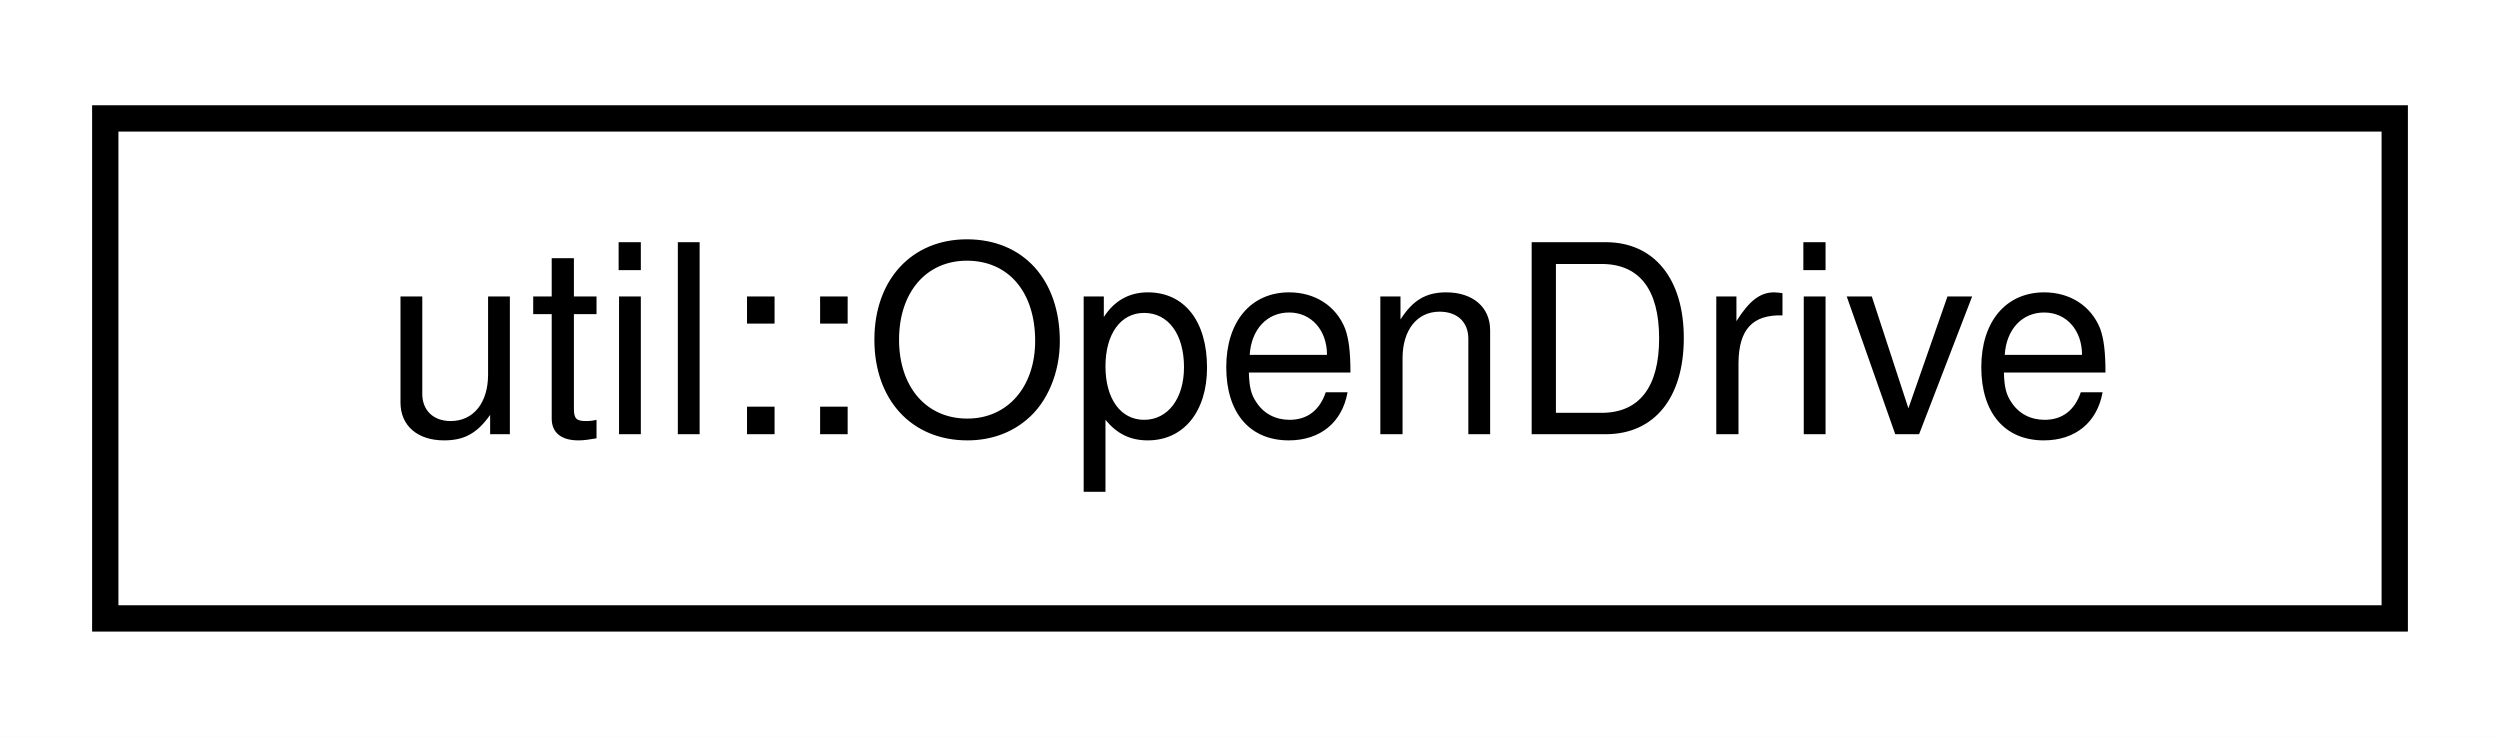
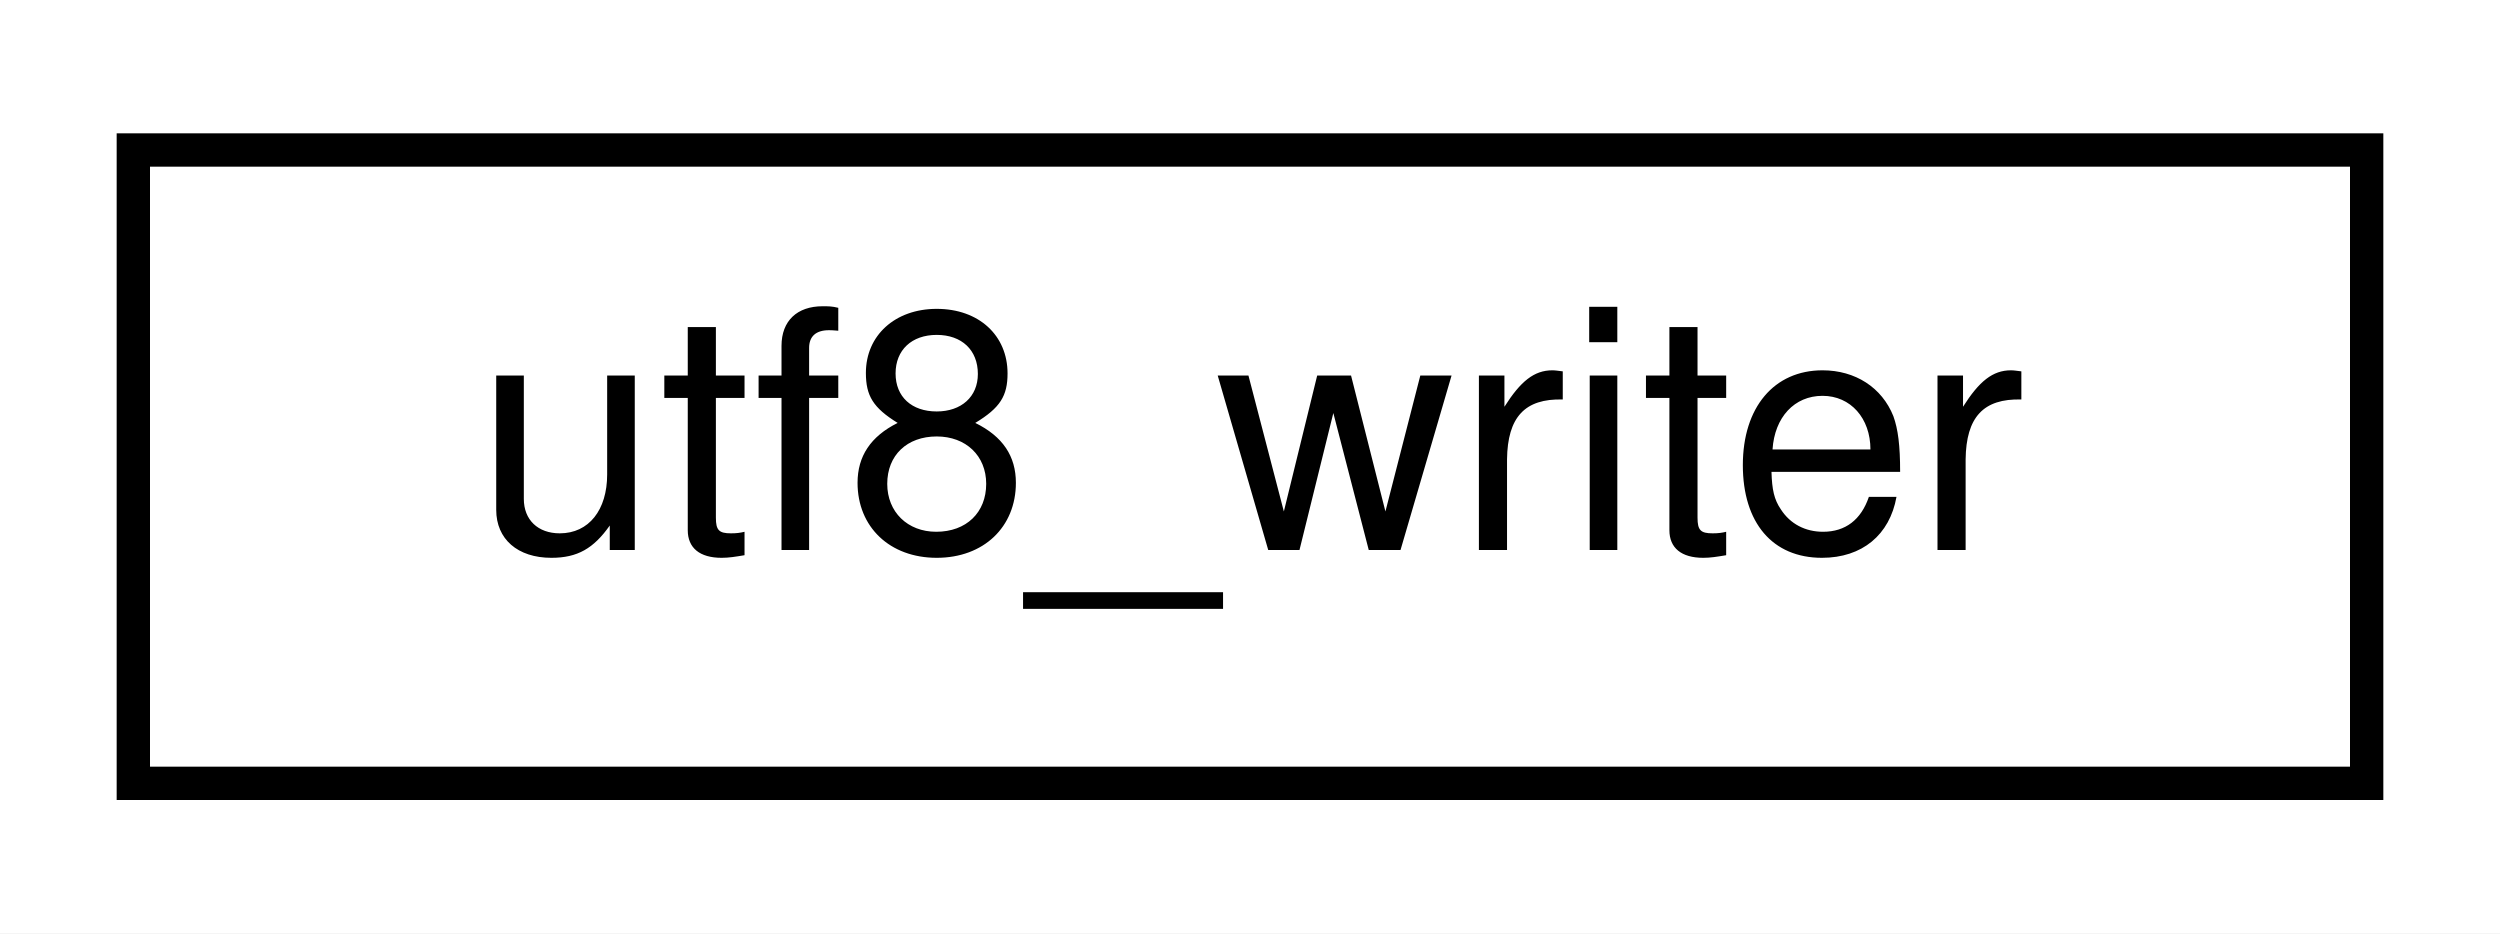
- <svg xmlns="http://www.w3.org/2000/svg" xmlns:xlink="http://www.w3.org/1999/xlink" width="95pt" height="28pt" viewBox="0.00 0.00 95.00 28.00">
+ <svg xmlns="http://www.w3.org/2000/svg" xmlns:xlink="http://www.w3.org/1999/xlink" width="75pt" height="28pt" viewBox="0.00 0.00 75.00 28.00">
  <g id="graph0" class="graph" transform="scale(1 1) rotate(0) translate(4 24)">
-     <polygon fill="white" stroke="none" points="-4,4 -4,-24 91,-24 91,4 -4,4" />
+     <polygon fill="white" stroke="none" points="-4,4 -4,-24 71,-24 71,4 -4,4" />
    <g id="node1" class="node">
      <g id="a_node1">
-         <a xlink:href="d3/d3b/classutil_1_1OpenDrive.html" target="_top" xlink:title="Helper for loading Test OpenDrive files. ">
-           <polygon fill="white" stroke="black" points="0,-0.5 0,-19.5 87,-19.5 87,-0.5 0,-0.5" />
-           <text text-anchor="middle" x="43.5" y="-7.5" font-family="Helvetica,sans-Serif" font-size="10.00">util::OpenDrive</text>
+         <a xlink:href="dd/d5e/structutf8__writer.html" target="_top" xlink:title="utf8_writer">
+           <polygon fill="white" stroke="black" points="0,-0.5 0,-19.5 67,-19.5 67,-0.5 0,-0.5" />
+           <text text-anchor="middle" x="33.5" y="-7.5" font-family="Helvetica,sans-Serif" font-size="10.00">utf8_writer</text>
        </a>
      </g>
    </g>
  </g>
</svg>
